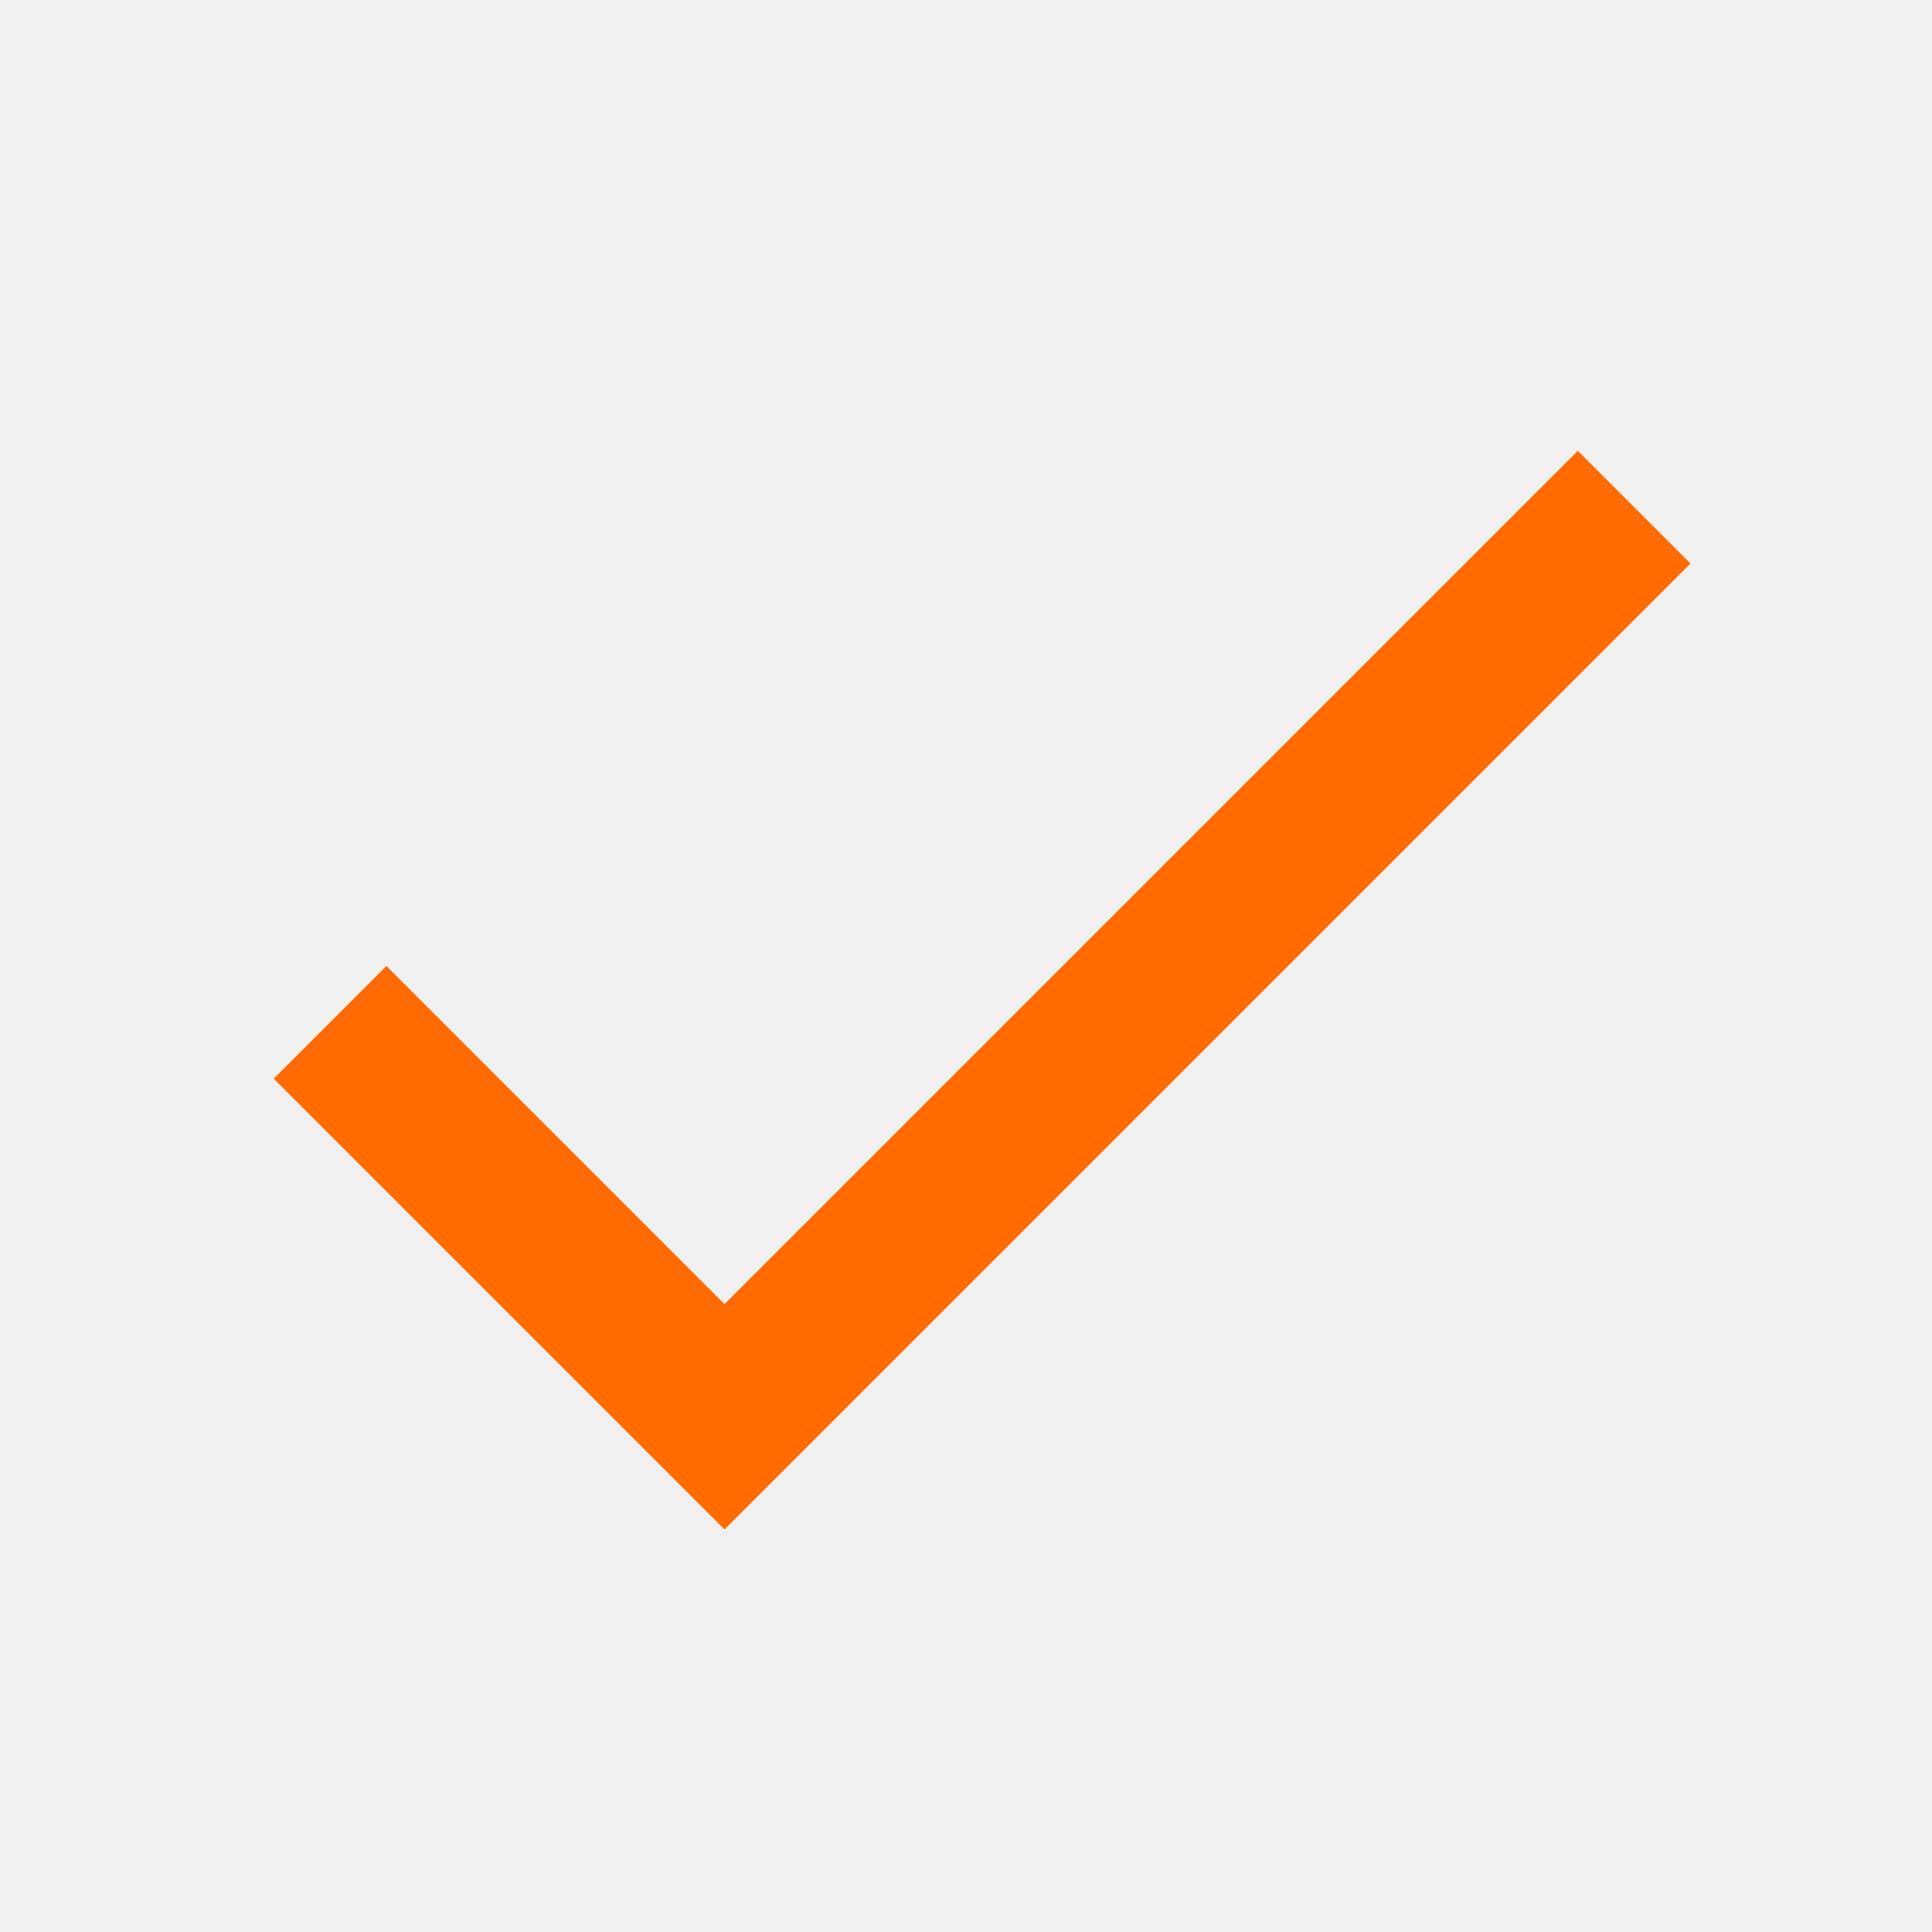
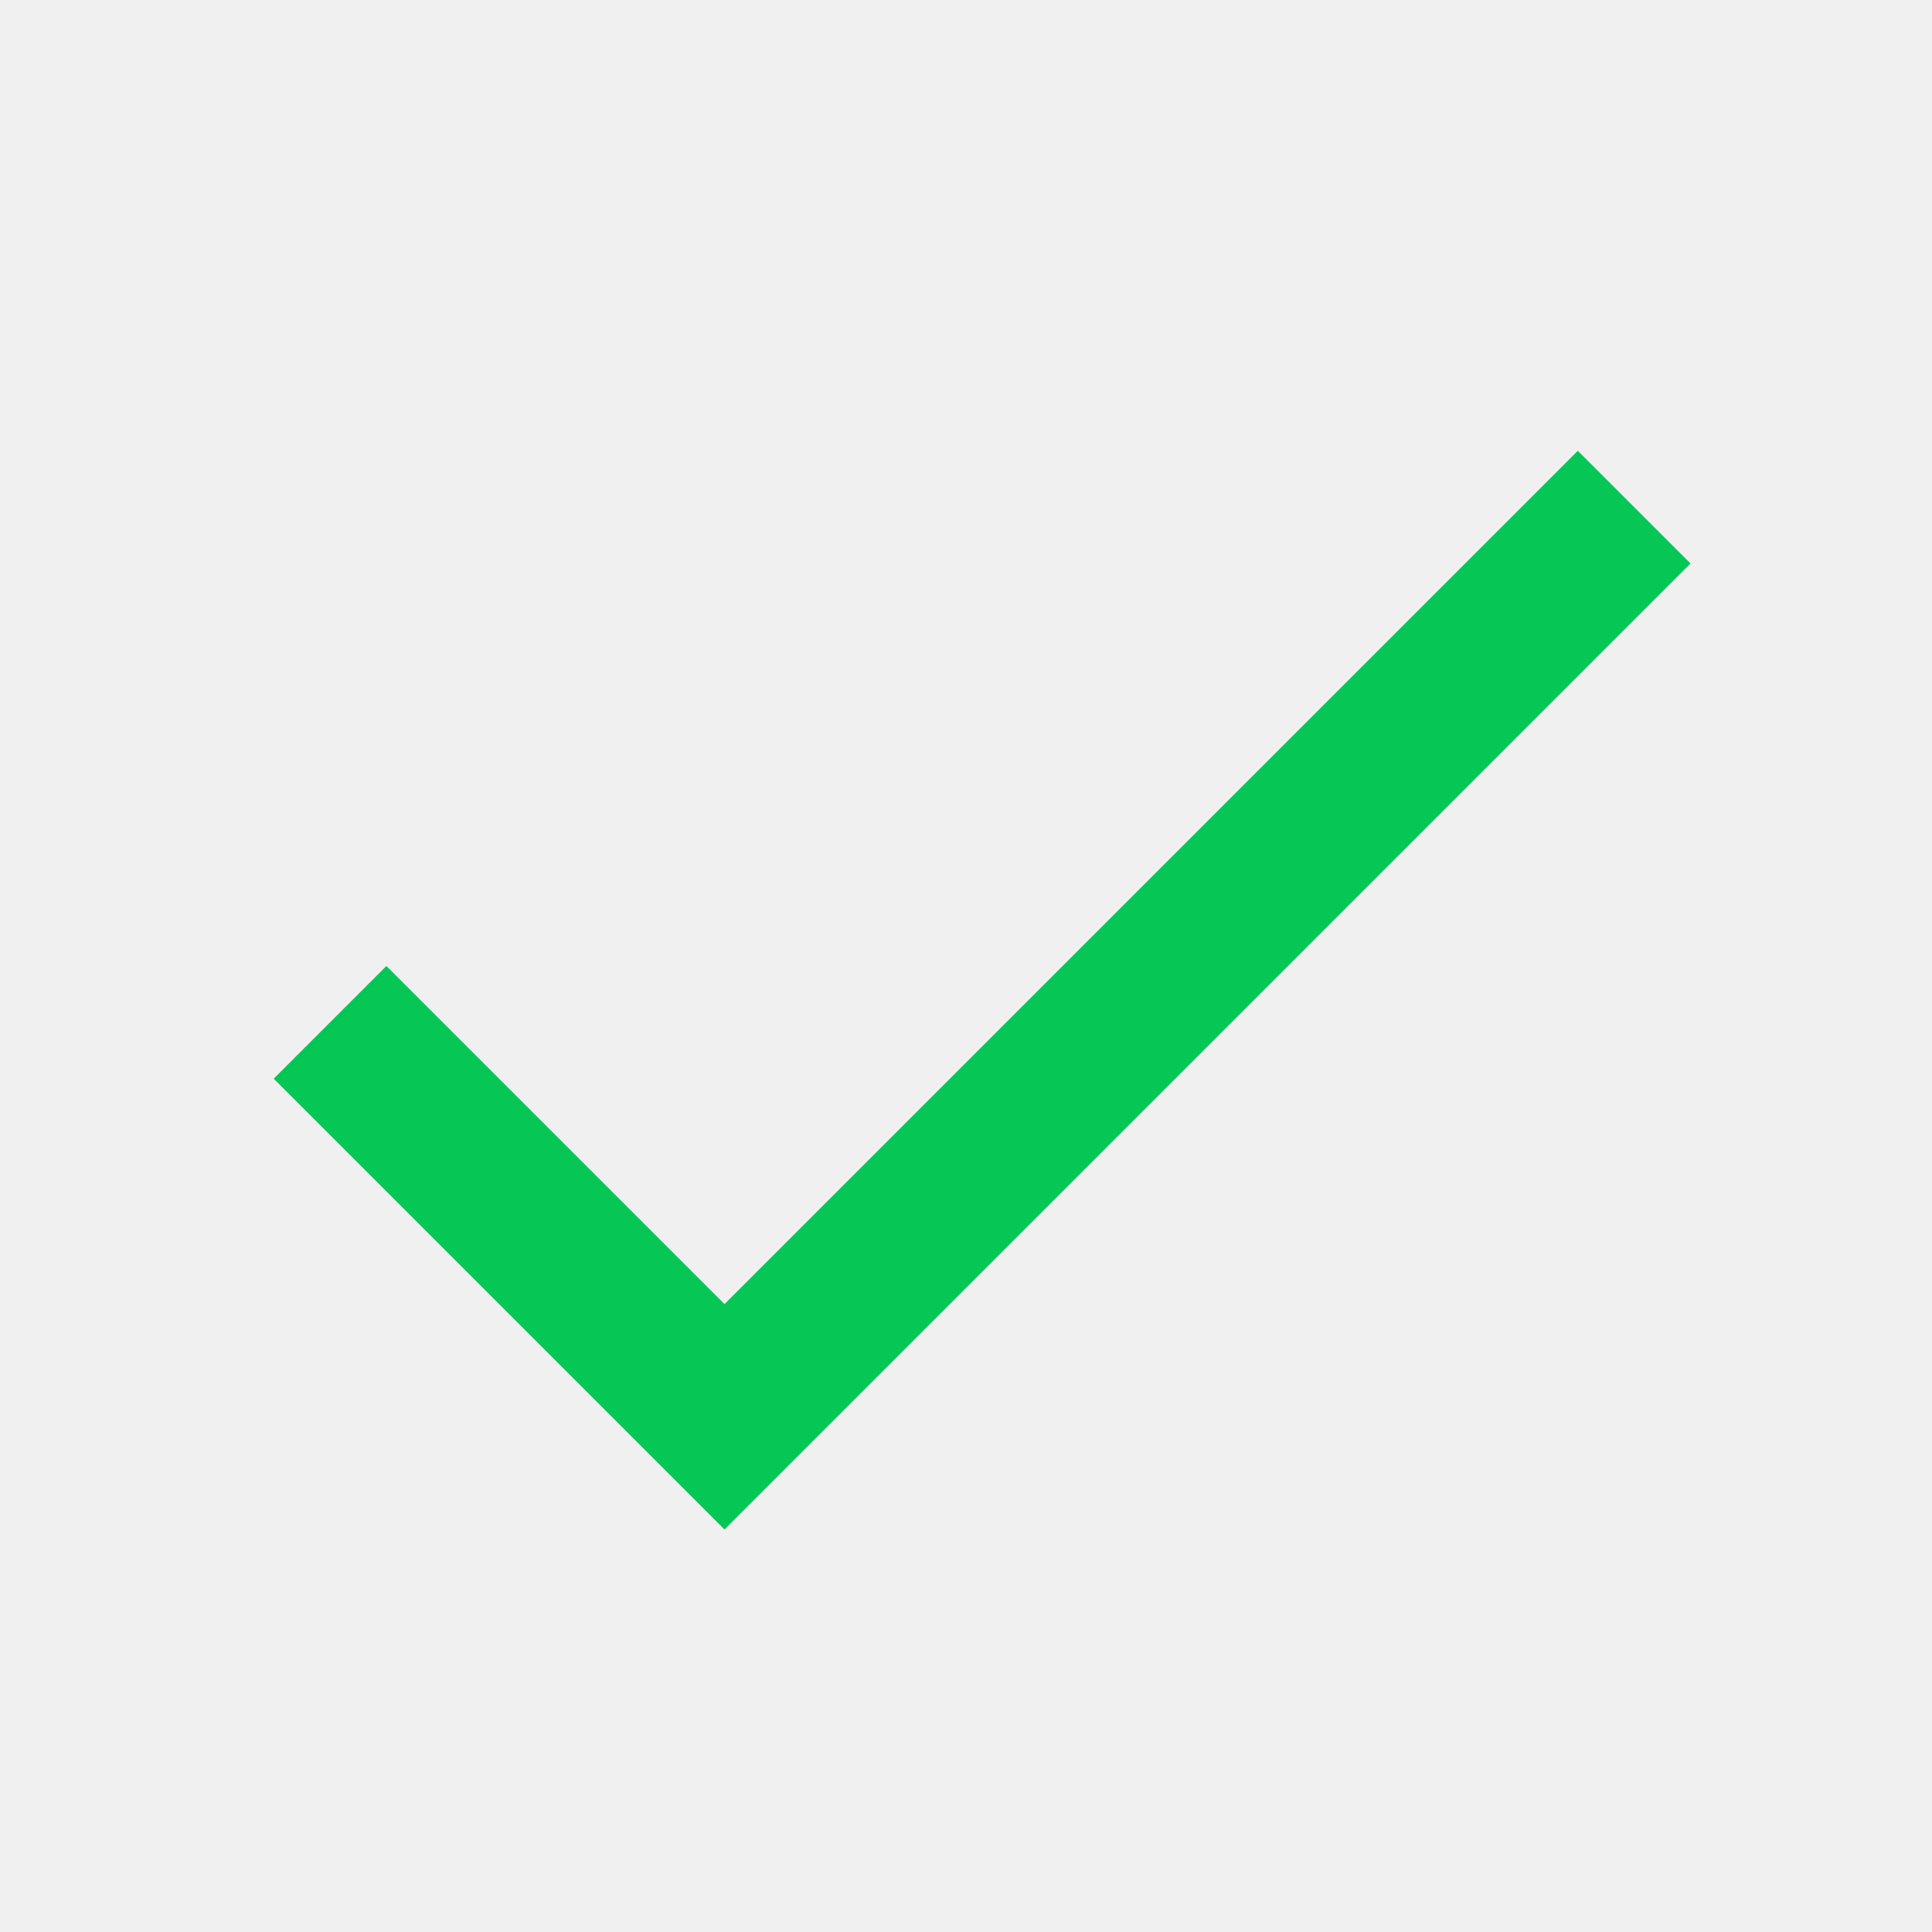
<svg xmlns="http://www.w3.org/2000/svg" width="24" height="24" viewBox="0 0 24 24" fill="none">
  <g clip-path="url(#clip0_1335_2230)">
-     <path d="M9 16.2L4.8 12L3.4 13.4L9 19L21 7L19.6 5.6L9 16.2Z" fill="#FF6B00" />
+     <path d="M9 16.2L4.8 12L3.4 13.4L9 19L21 7L19.6 5.6L9 16.2Z" fill="#06C755" />
  </g>
  <defs>
    <clipPath id="clip0_1335_2230">
      <rect width="24" height="24" fill="white" />
    </clipPath>
  </defs>
</svg>
